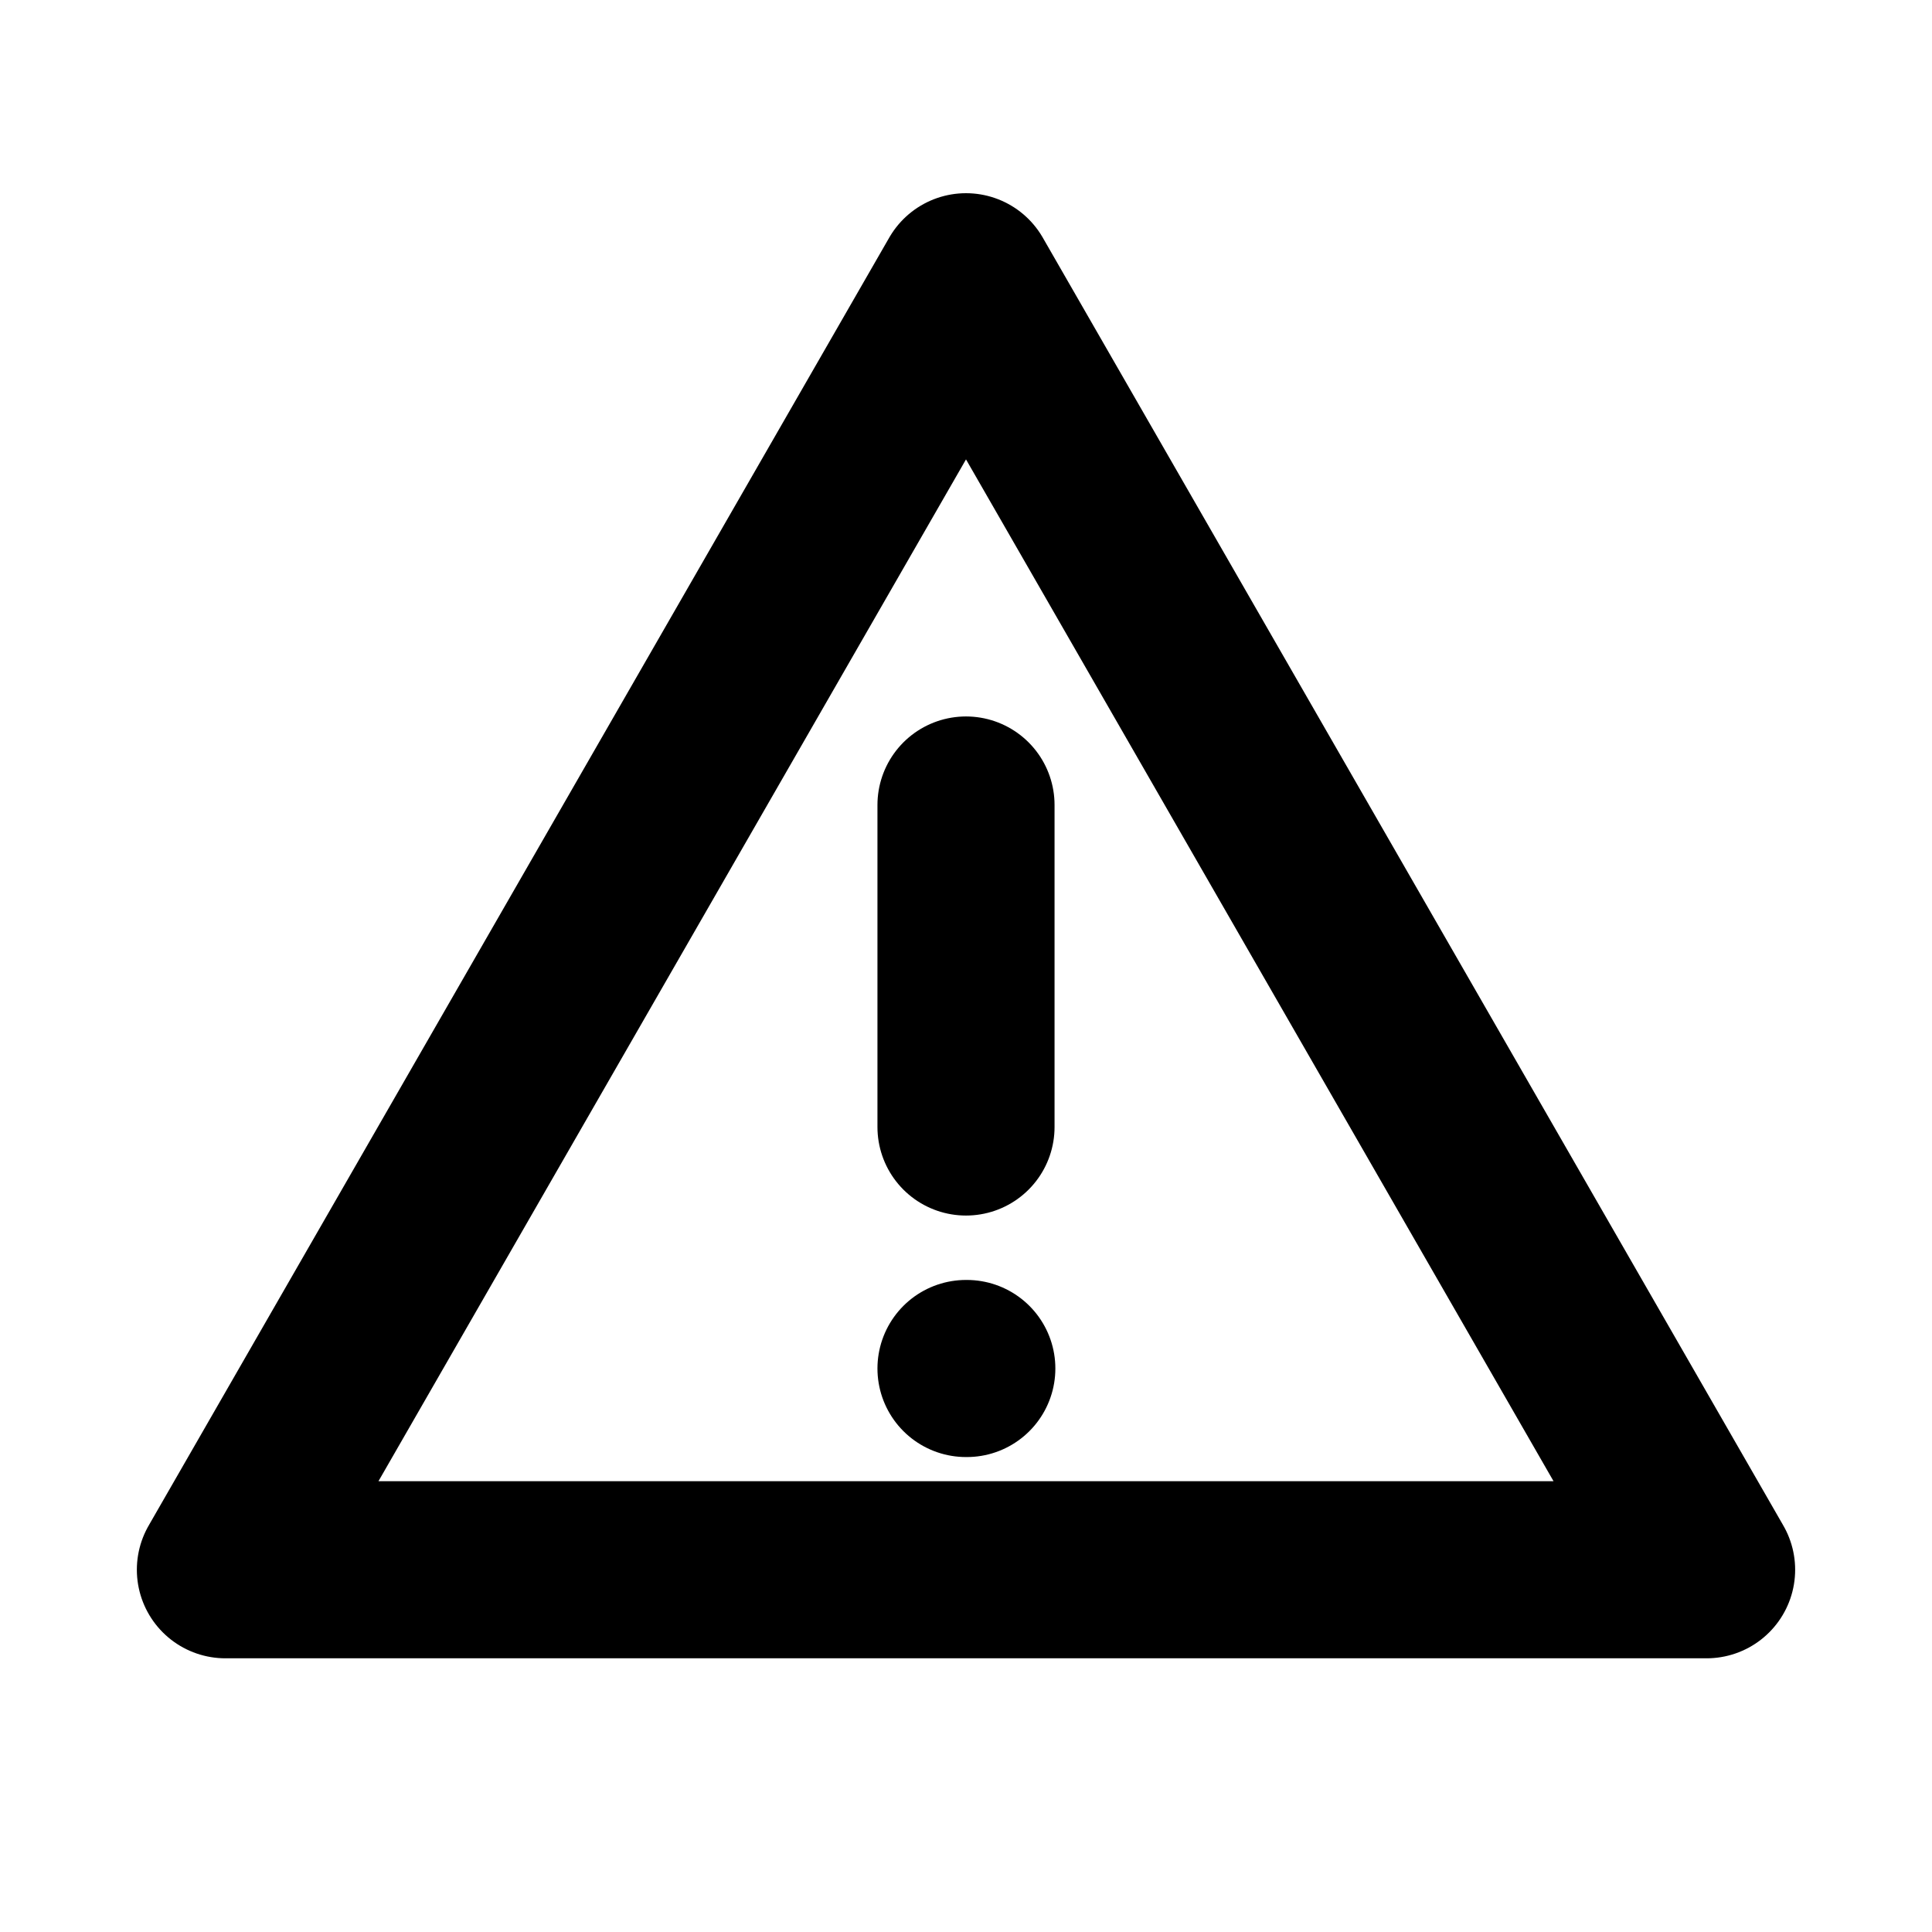
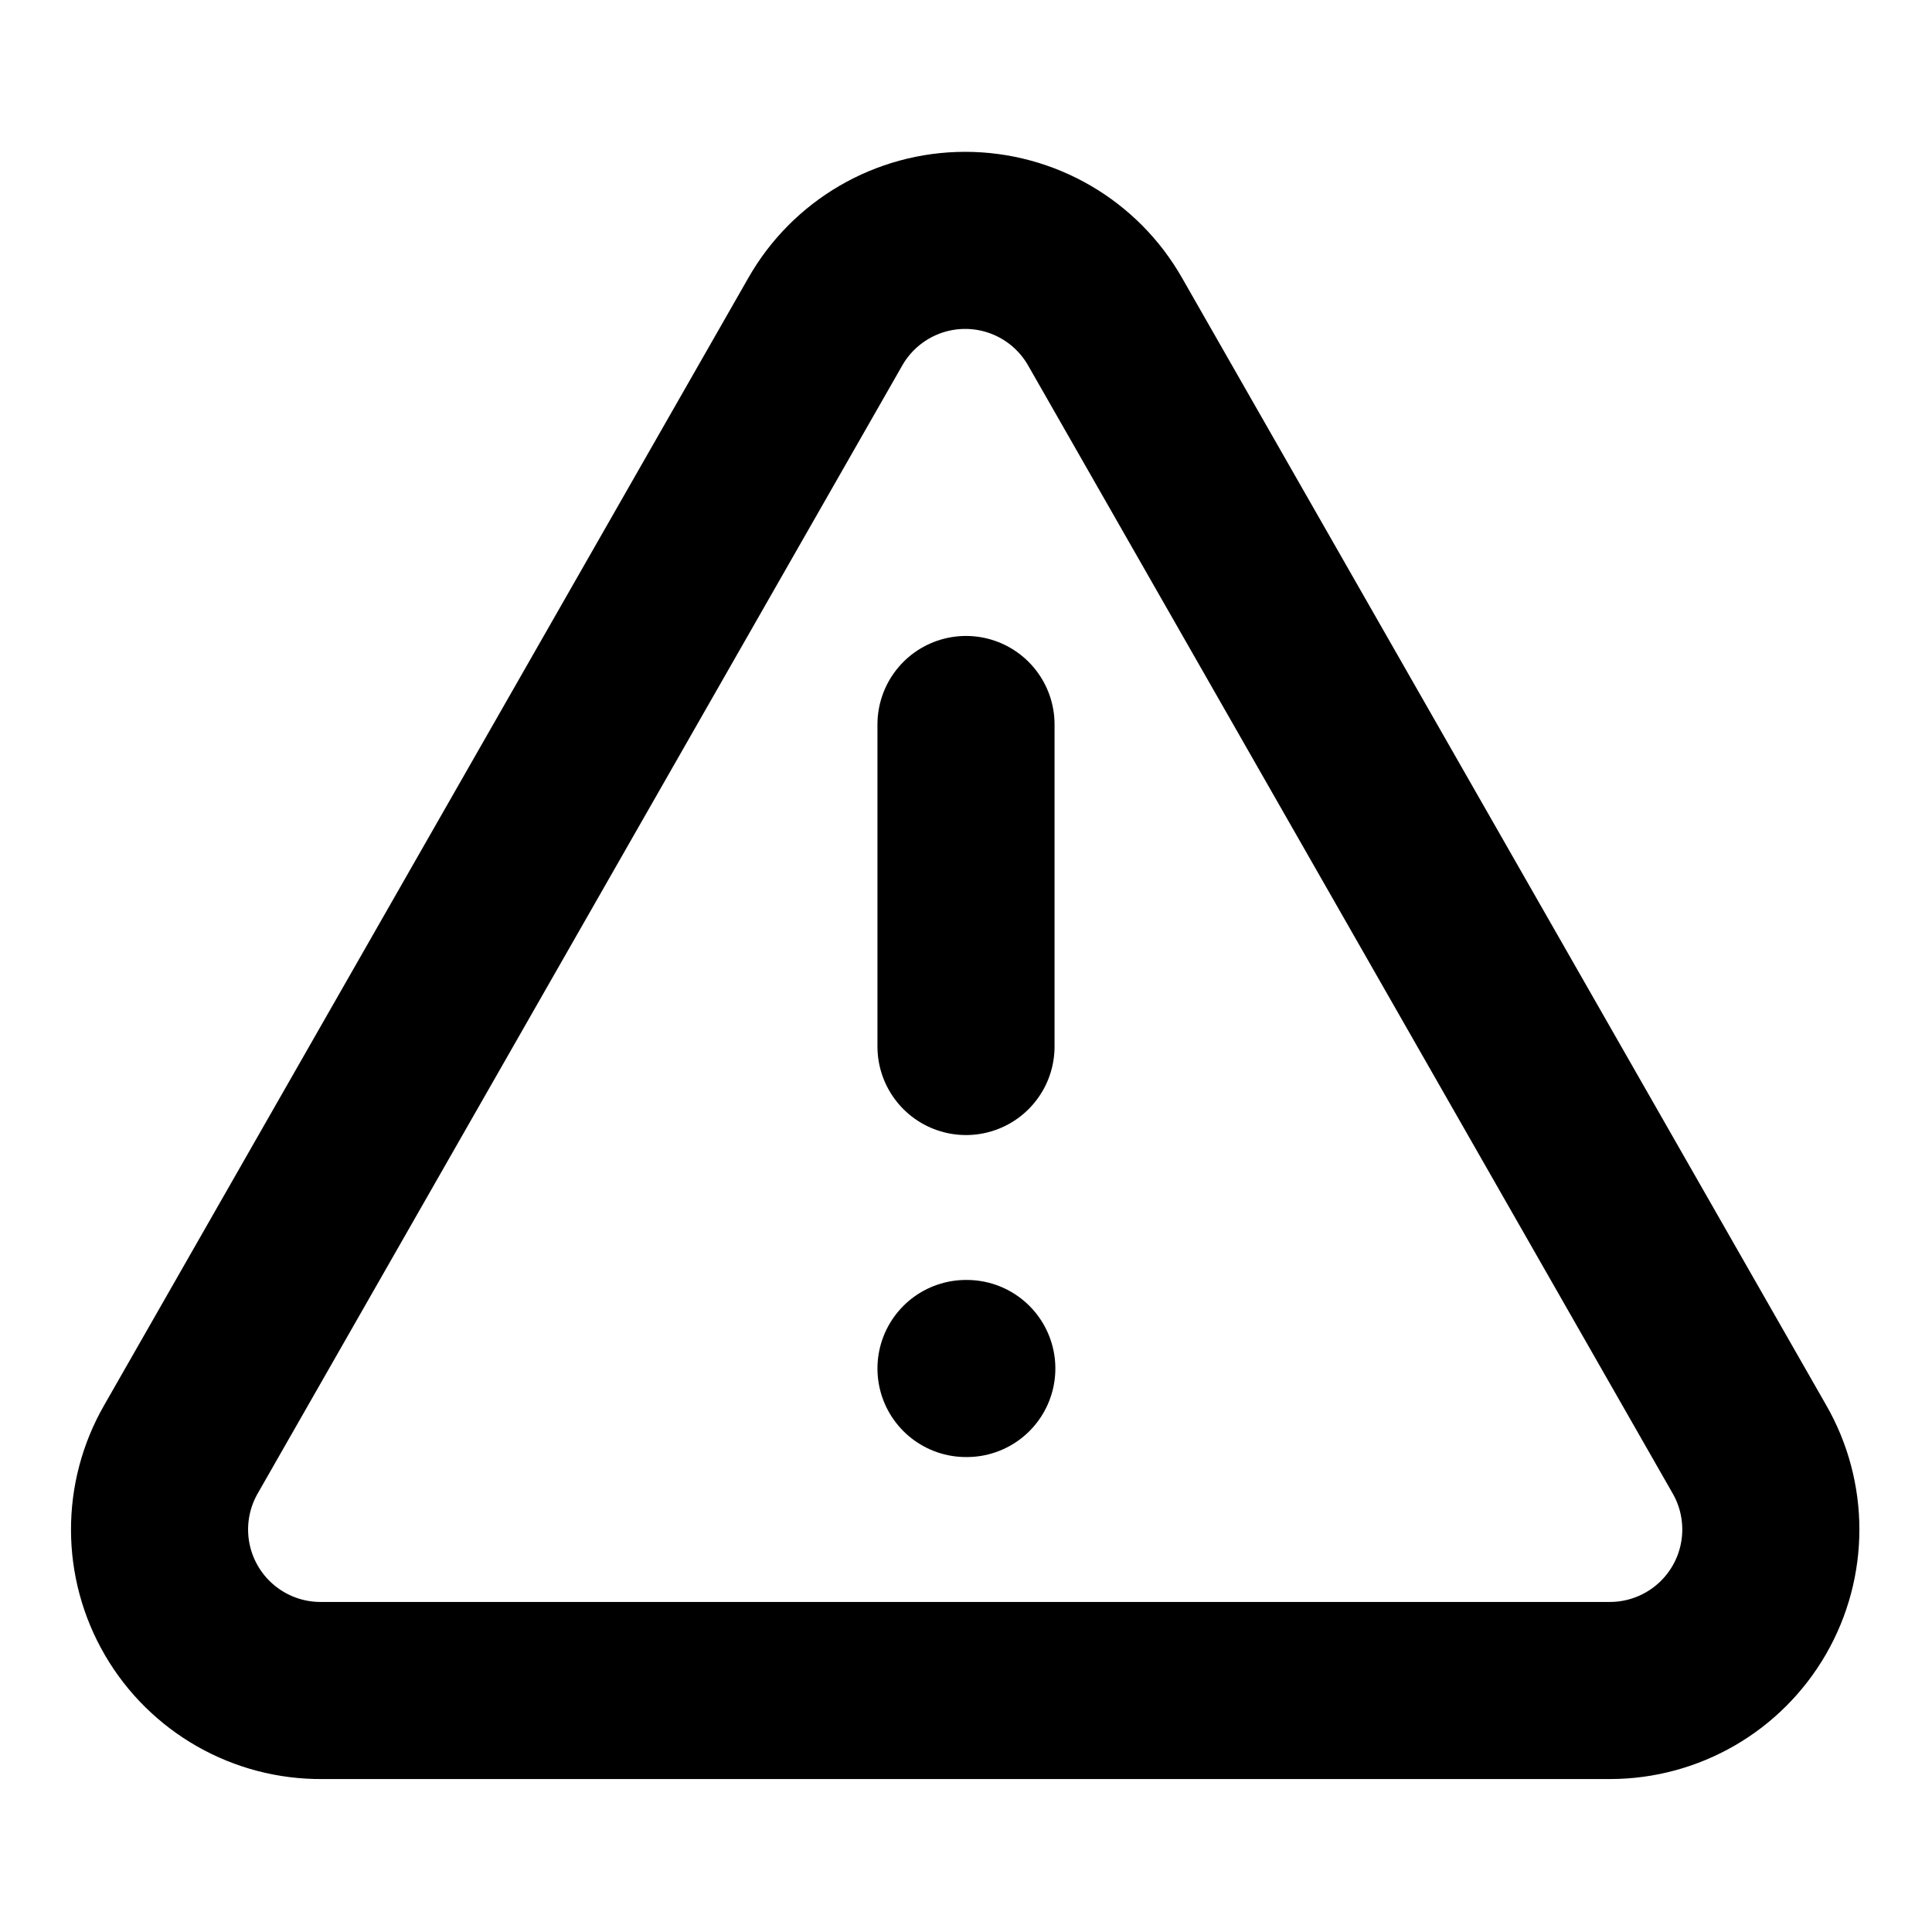
<svg xmlns="http://www.w3.org/2000/svg" viewBox="0 0 24 24" fill="none" stroke="#000" stroke-width="2.2" stroke-linecap="round" stroke-linejoin="round">
-   <path d="M12 3.5 2.8 19.5h18.4z" />
-   <line x1="12" y1="10" x2="12" y2="14" />
-   <line x1="12" y1="17" x2="12.01" y2="17" />
+   <path d="m21.73 18-8-14a2 2 0 0 0-3.48 0l-8 14A2 2 0 0 0 4 21h16a2 2 0 0 0 1.73-3" />
+   <path d="M12 9v4" />
+   <path d="M12 17h.01" />
</svg>
